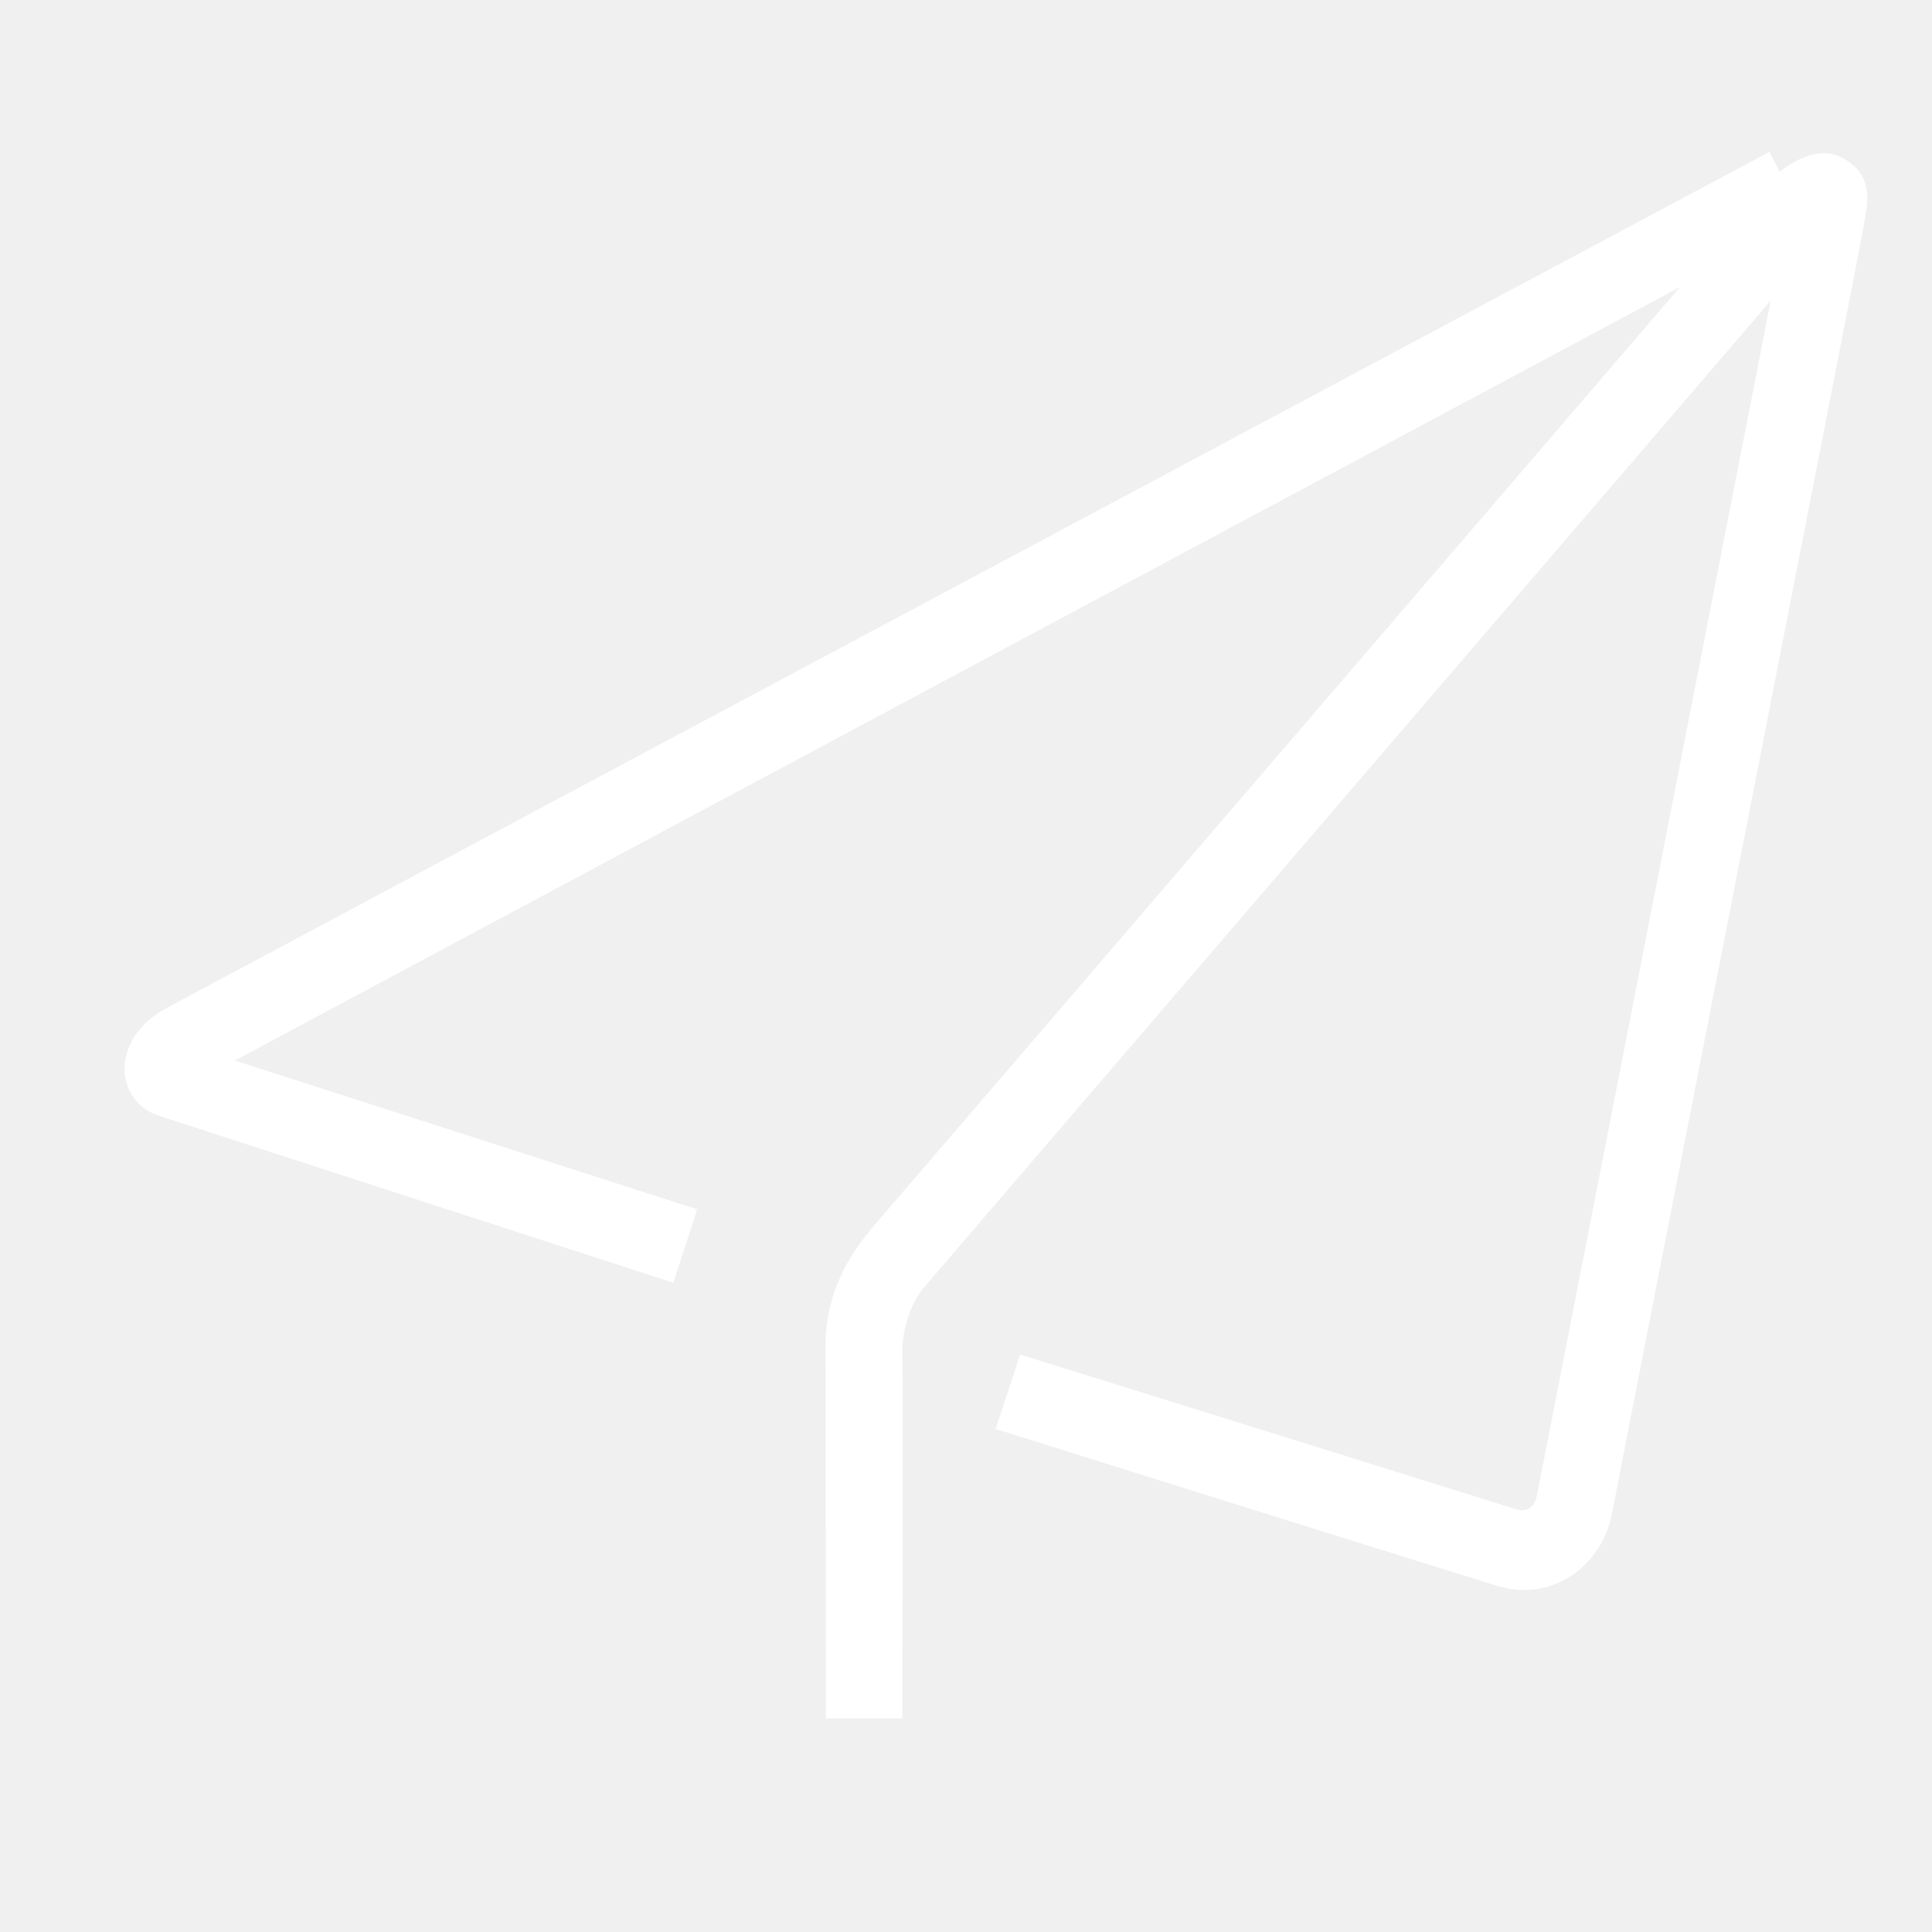
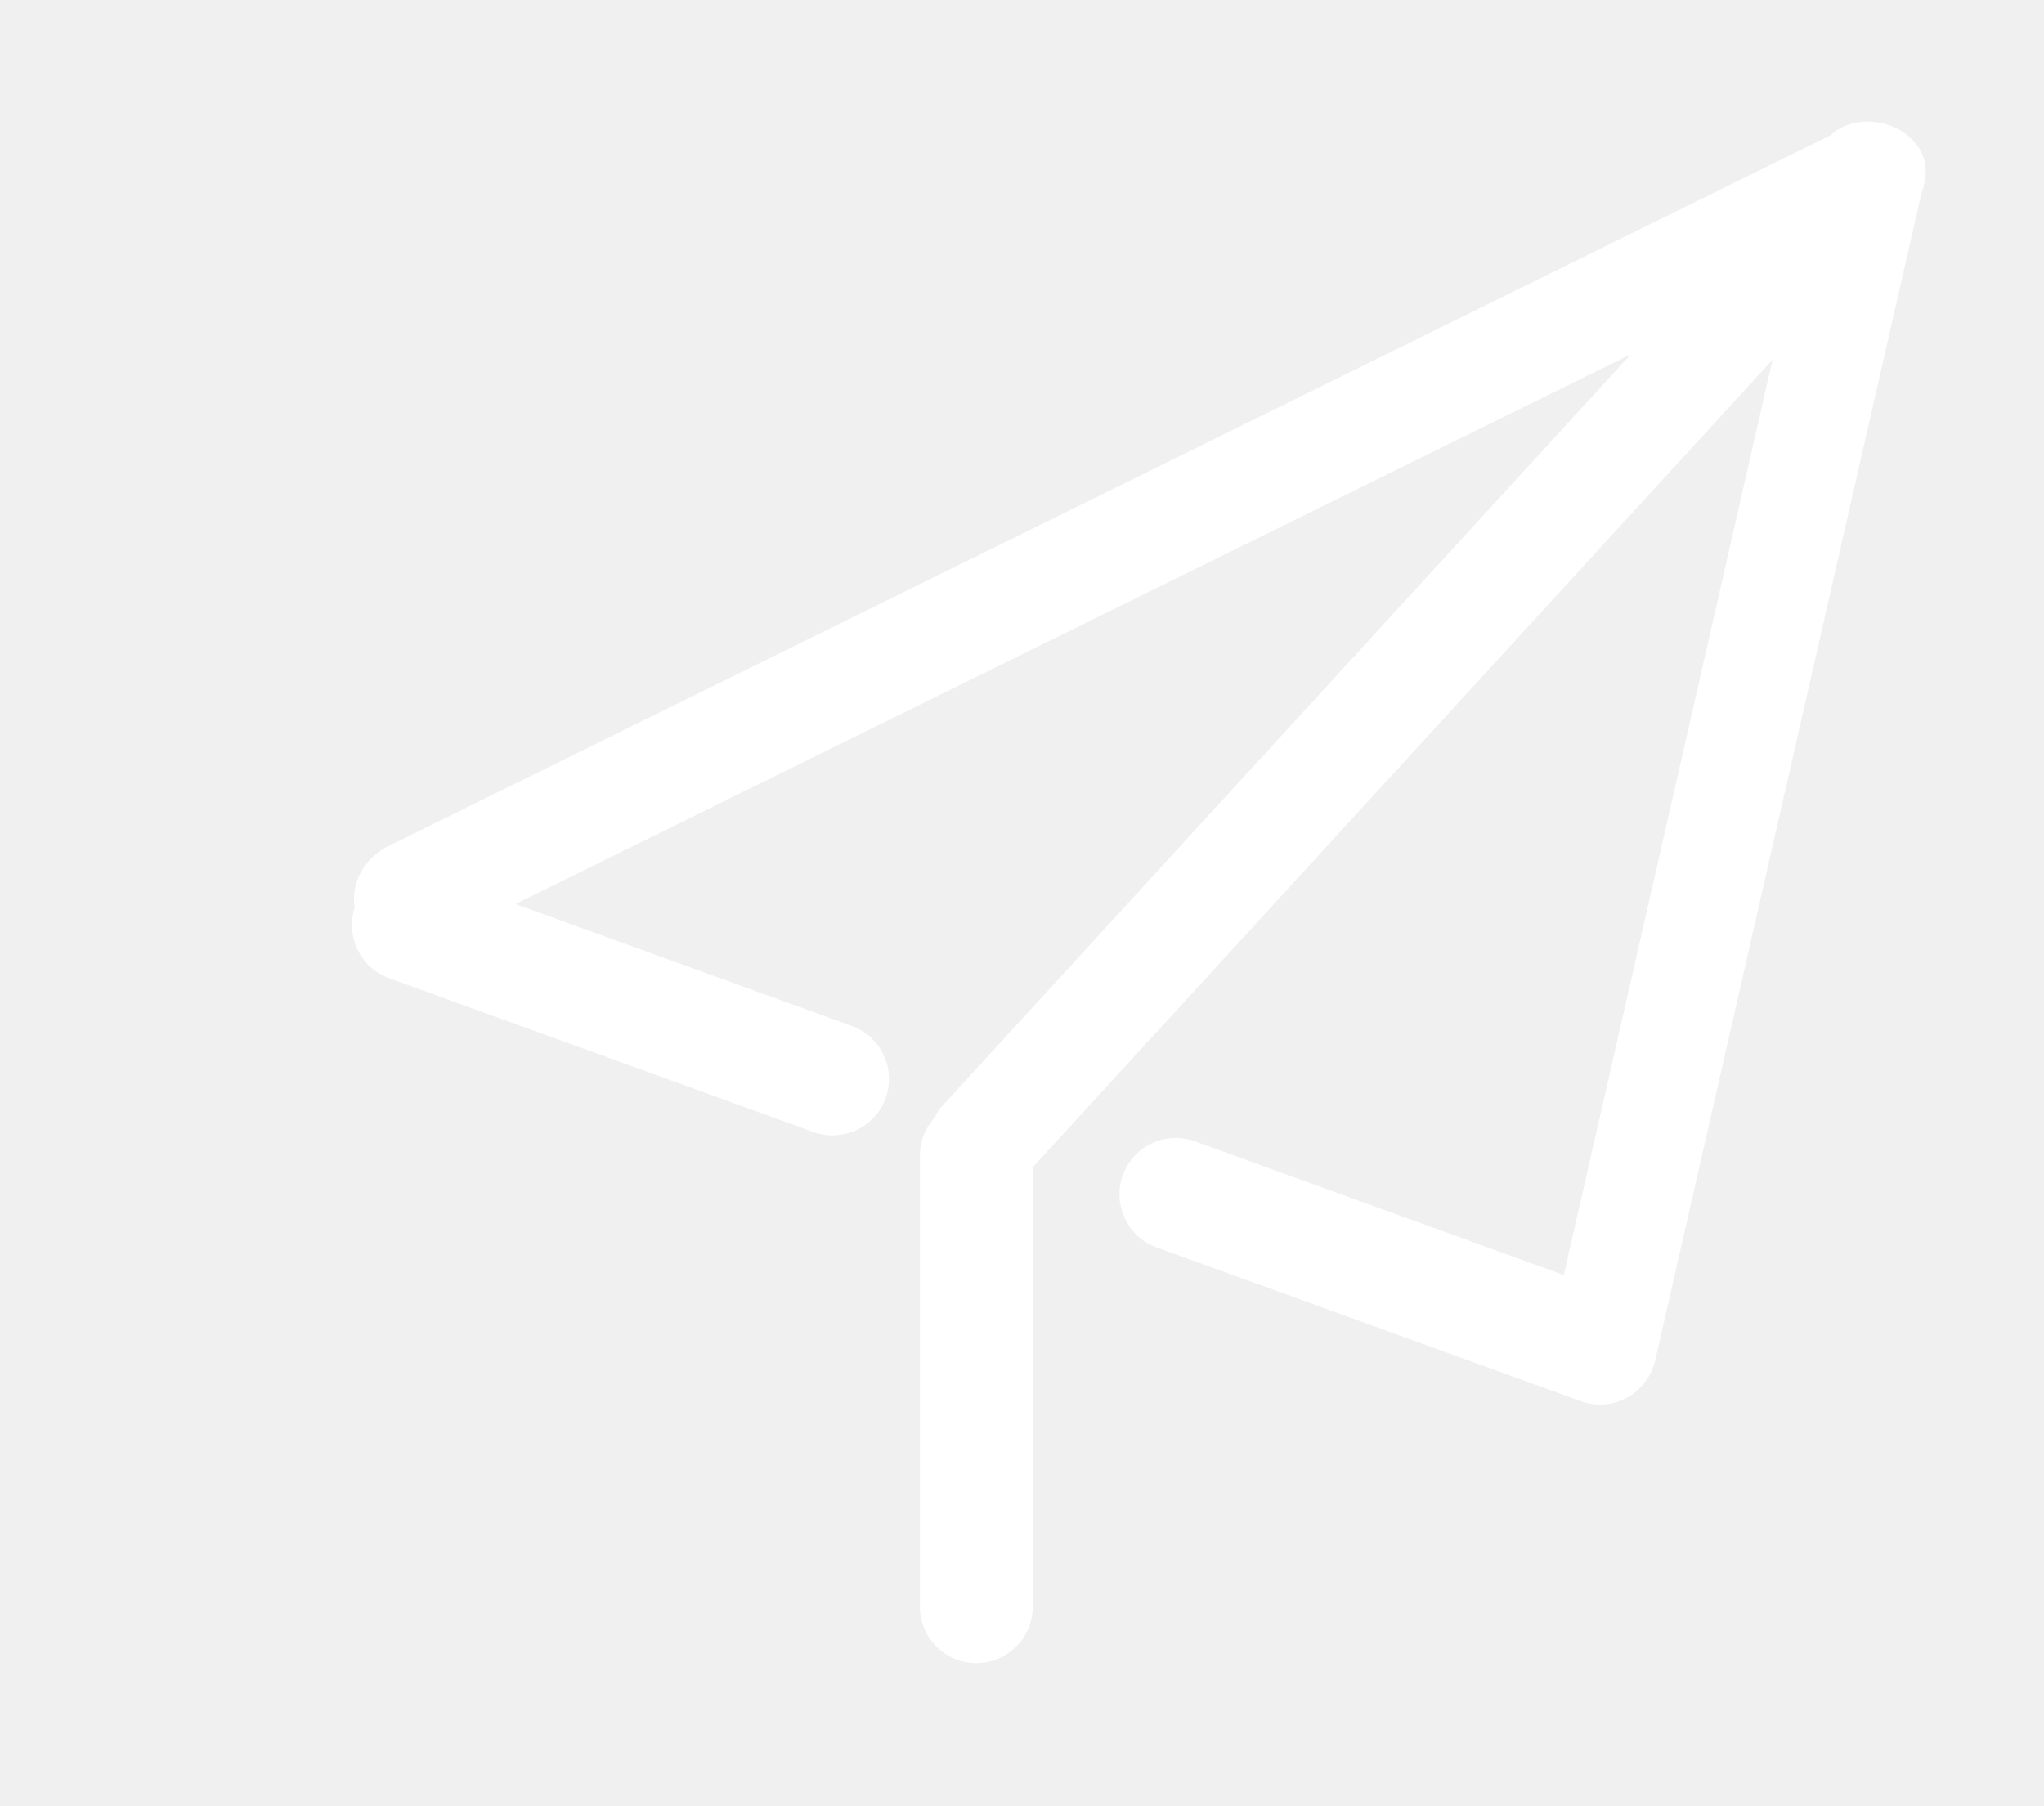
- <svg xmlns="http://www.w3.org/2000/svg" t="1528584713473" class="icon" style="" viewBox="0 0 1024 1024" version="1.1" p-id="3774" width="200" height="200">
+ <svg xmlns="http://www.w3.org/2000/svg" t="1528646722264" class="icon" style="" viewBox="0 0 1159 1024" version="1.1" p-id="2937" width="226.367" height="200">
  <defs>
    <style type="text/css" />
  </defs>
-   <path d="M437.789 910.748l40.448 0c0 0 0.512-179.244 0-192.812s5.352-28.438 11.264-35.328c5.913-6.89 449.024-523.265 449.024-523.265S816.226 784.319 814.598 792.606c-1.258 6.398-5.438 9.128-11.242 7.25-7.002-2.267-262.656-81.92-262.656-81.92l-12.991 39.424c0 0 242.736 76.239 266.943 83.456 26.624 7.936 54.272-9.216 59.904-39.424 4.648-24.923 131.265-669.364 133.122-680.958 1.854-11.592 6.985-27.989-12.524-37.405-14.442-6.971-31.85 8.051-31.85 8.051l-5.462-10.584c0 0-820.651 438.187-849.92 453.973s-27.971 49.034-3.413 57.004c24.558 7.969 272.384 88.404 272.384 88.404l12.63-38.912-245.077-78.848 765.952-409.941c0 0-409.6 477.184-426.496 496.64s-26.402 39.68-26.368 65.28C437.566 739.698 437.789 910.748 437.789 910.748z" p-id="3775" fill="#ffffff" />
+   <path d="M1088.731 85.857c7.486 15.186-0.014 34.184-16.746 42.433L247.459 534.728c-16.735 8.25-36.37 2.625-43.855-12.56-7.485-15.184 0.013-34.183 16.748-42.432l824.525-406.438c16.734-8.248 36.368-2.626 43.854 12.56z m-21.6-16.024c16.507 3.765 27.377 17.834 24.278 31.421L938.702 770.787c-3.1 13.587-18.995 21.552-35.5 17.786-16.506-3.764-27.374-17.831-24.274-31.42l152.705-669.531c3.098-13.589 18.993-21.553 35.498-17.789z m-7.812 29.535c12.484 11.436 14.63 29.416 4.792 40.156l-484.803 529.24c-9.84 10.742-27.938 10.176-40.422-1.257-12.483-11.437-14.626-29.413-4.786-40.156L1018.9 98.111c9.839-10.741 27.937-10.177 40.42 1.257zM502.153 622.73c-6.02 16.604-24.36 25.185-40.965 19.166l-240.527-87.19c-16.606-6.02-25.187-24.36-19.168-40.965 6.02-16.605 24.36-25.186 40.965-19.167l240.526 87.192c16.606 6.018 25.187 24.36 19.169 40.964z m435.192 152.645c-6.019 16.605-24.36 25.186-40.966 19.167L655.851 707.35c-16.603-6.019-25.185-24.36-19.165-40.964s24.362-25.185 40.964-19.166l240.528 87.19c16.604 6.02 25.184 24.36 19.167 40.965z m-351.77 135.742c0 17.662-14.317 31.98-31.98 31.98-17.662 0-31.98-14.318-31.98-31.98V655.275c0-17.662 14.318-31.98 31.98-31.98 17.663 0 31.98 14.318 31.98 31.98v255.842z" p-id="2938" fill="#ffffff" />
</svg>
